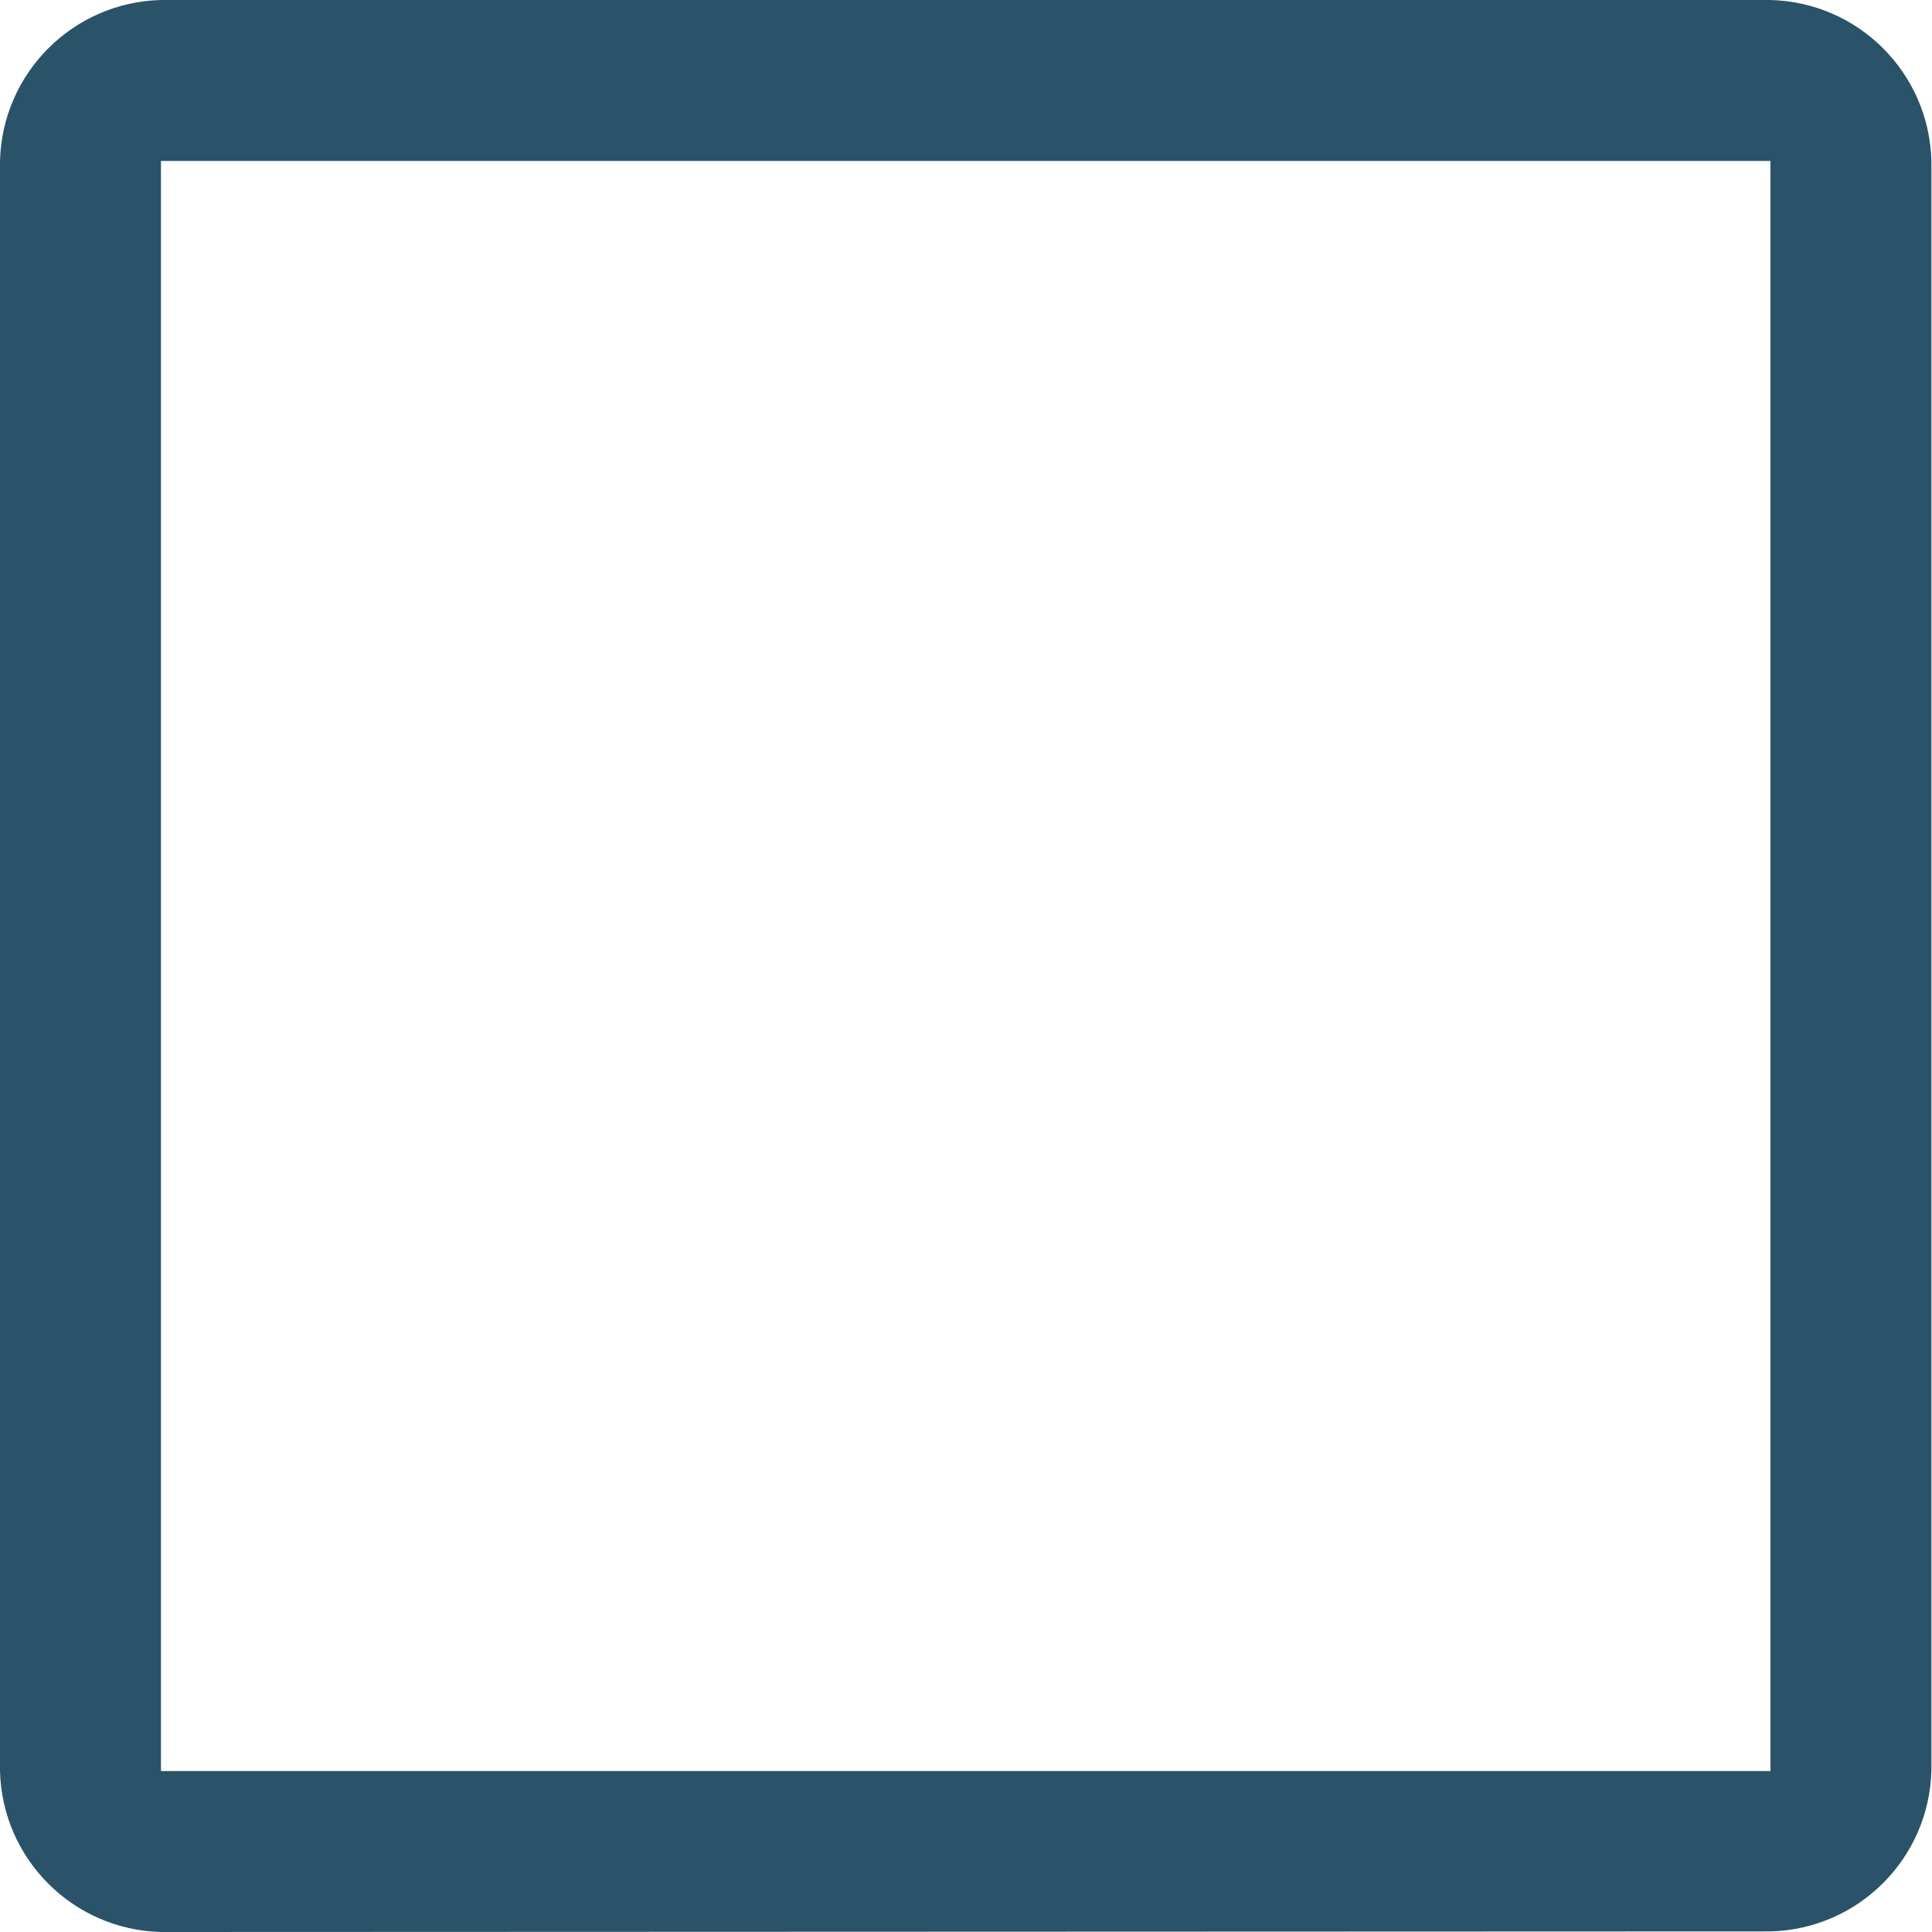
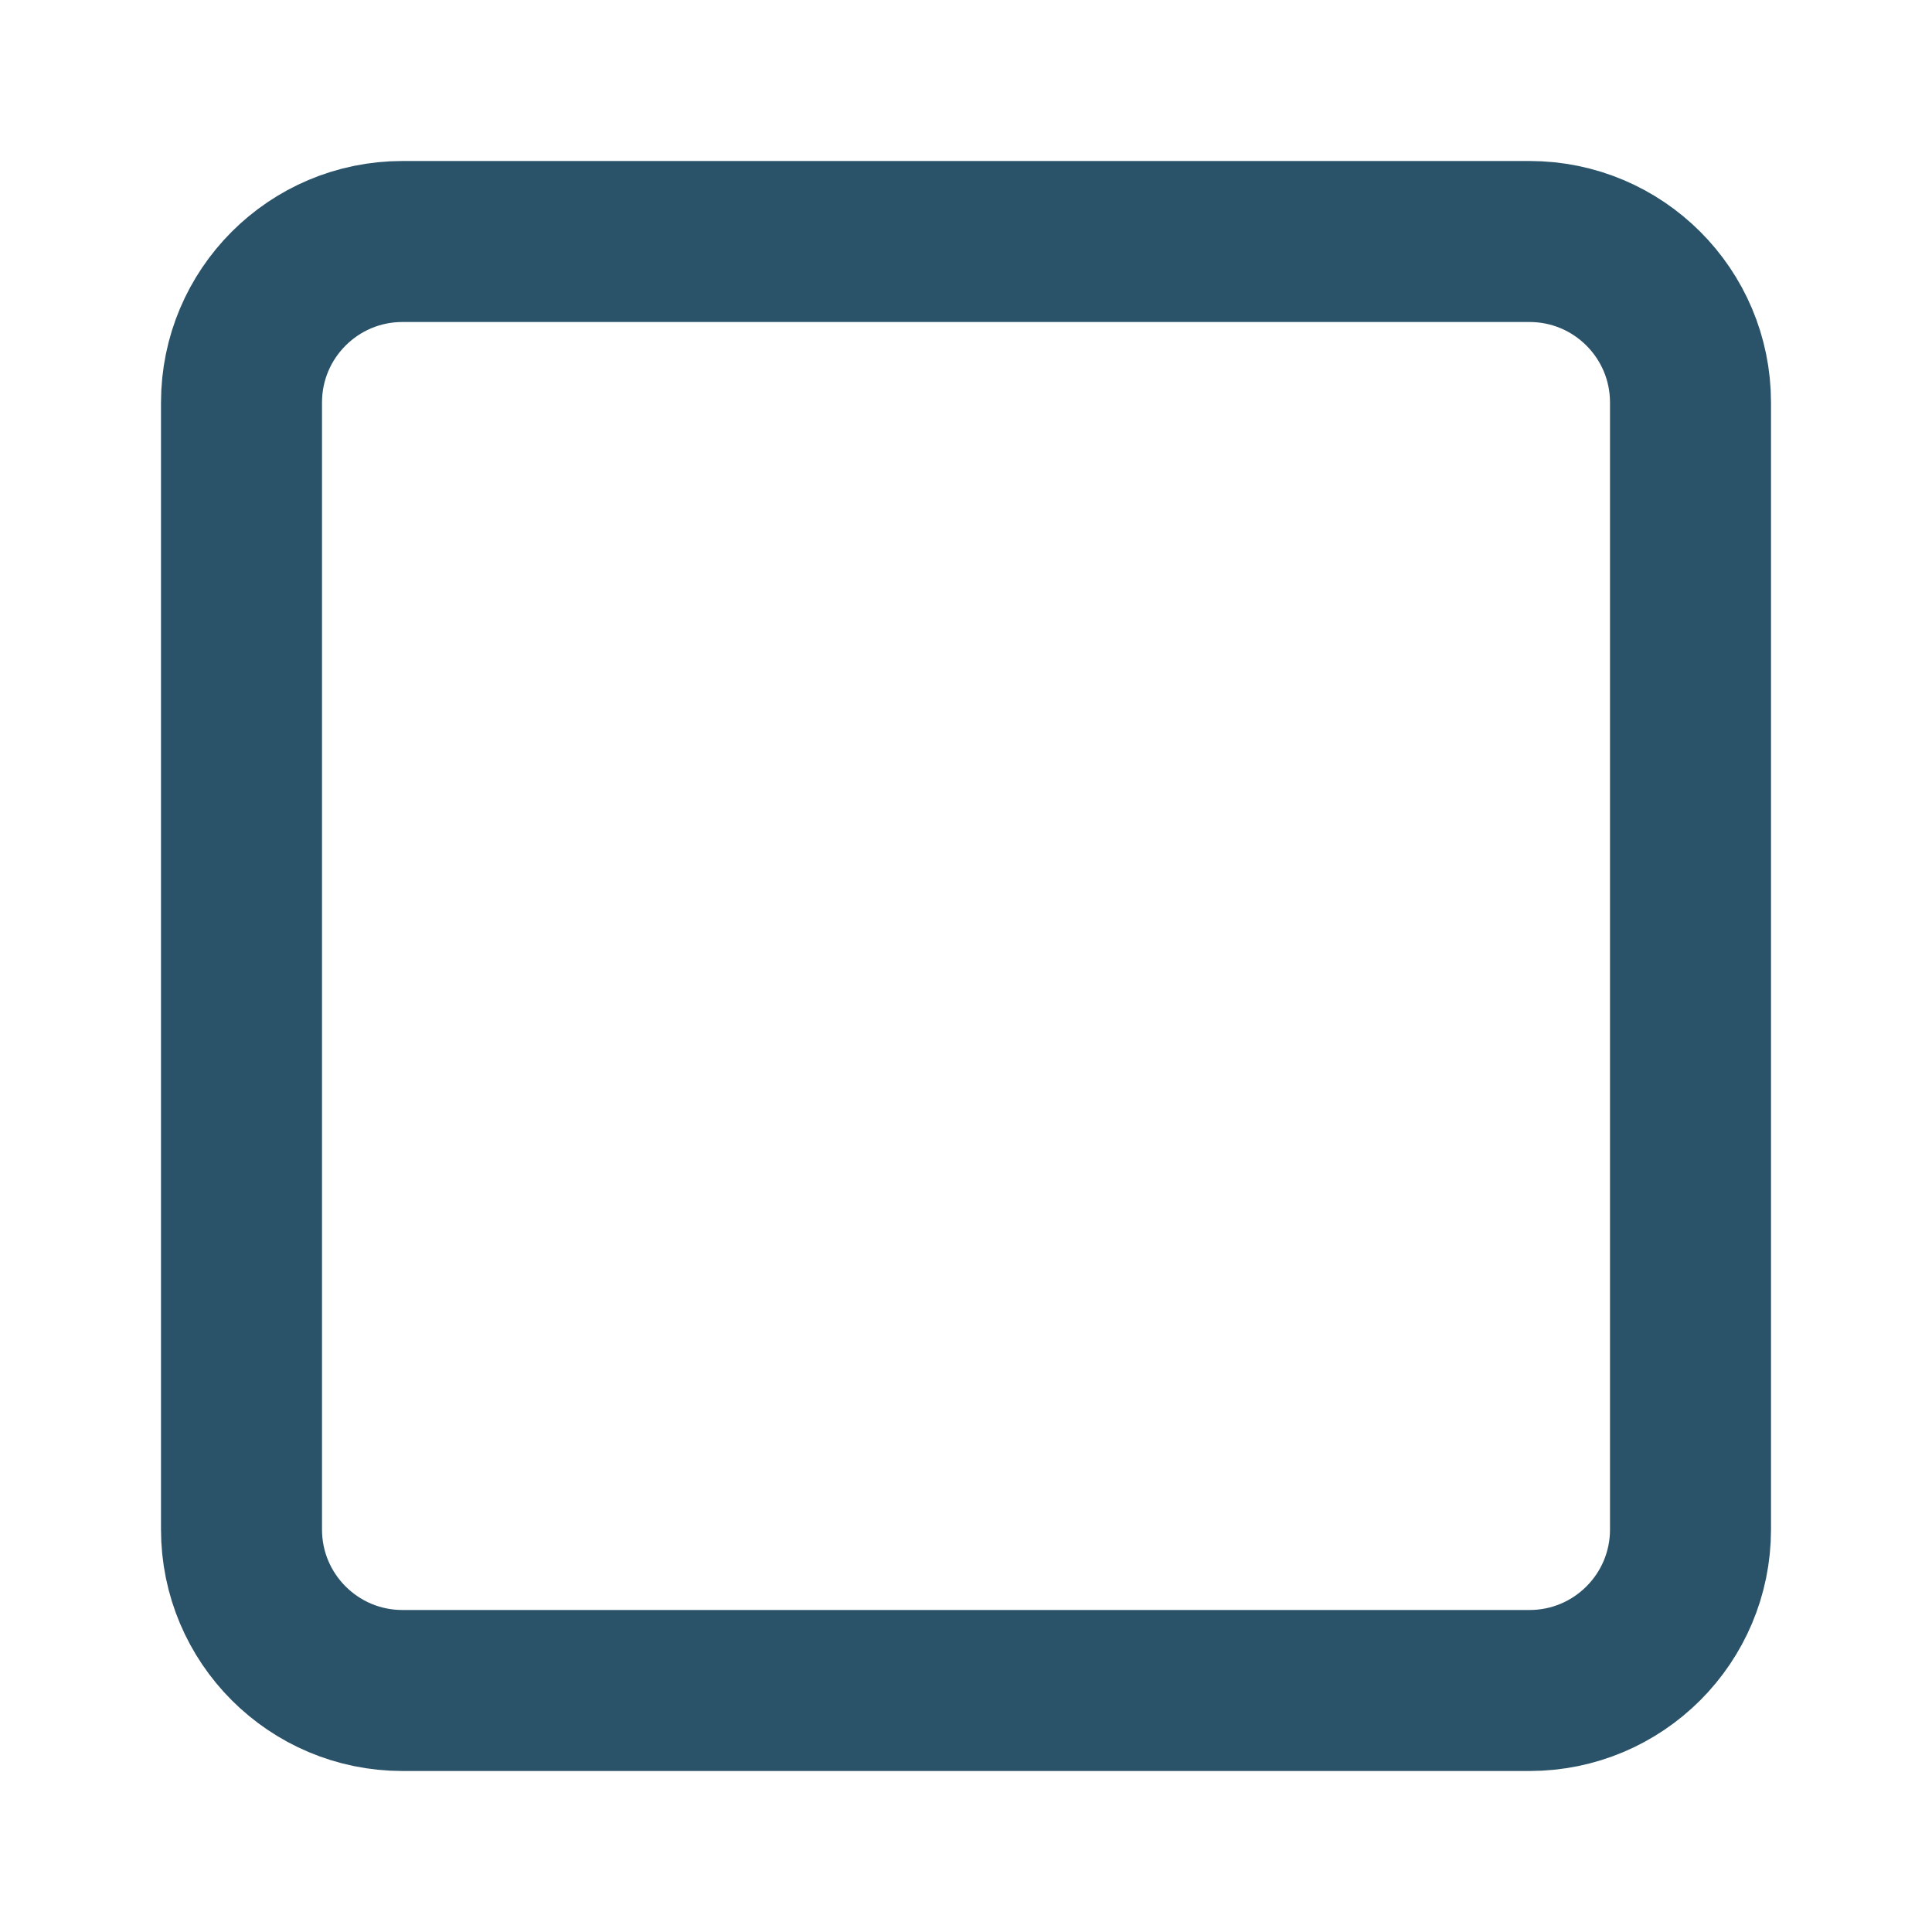
- <svg xmlns="http://www.w3.org/2000/svg" width="12.964" height="12.964" viewBox="0 0 12.964 12.964">
-   <path id="check_box_outline_blank_FILL0_wght400_GRAD0_opsz48" d="M7.08,18.964A1.108,1.108,0,0,1,6,17.884V7.08A1.108,1.108,0,0,1,7.08,6h10.8a1.108,1.108,0,0,1,1.08,1.08v10.8a1.108,1.108,0,0,1-1.08,1.08Zm0-1.08h10.8V7.08H7.08Z" transform="translate(-6 -6)" fill="#2a5369" />
+ <svg xmlns="http://www.w3.org/2000/svg" width="13" height="13" viewBox="0 0 24 24" fill="none" stroke="#2a5369" stroke-width="2" stroke-linecap="round" stroke-linejoin="round">
+   <rect x="3" y="3" width="18" height="18" rx="2" />
</svg>
